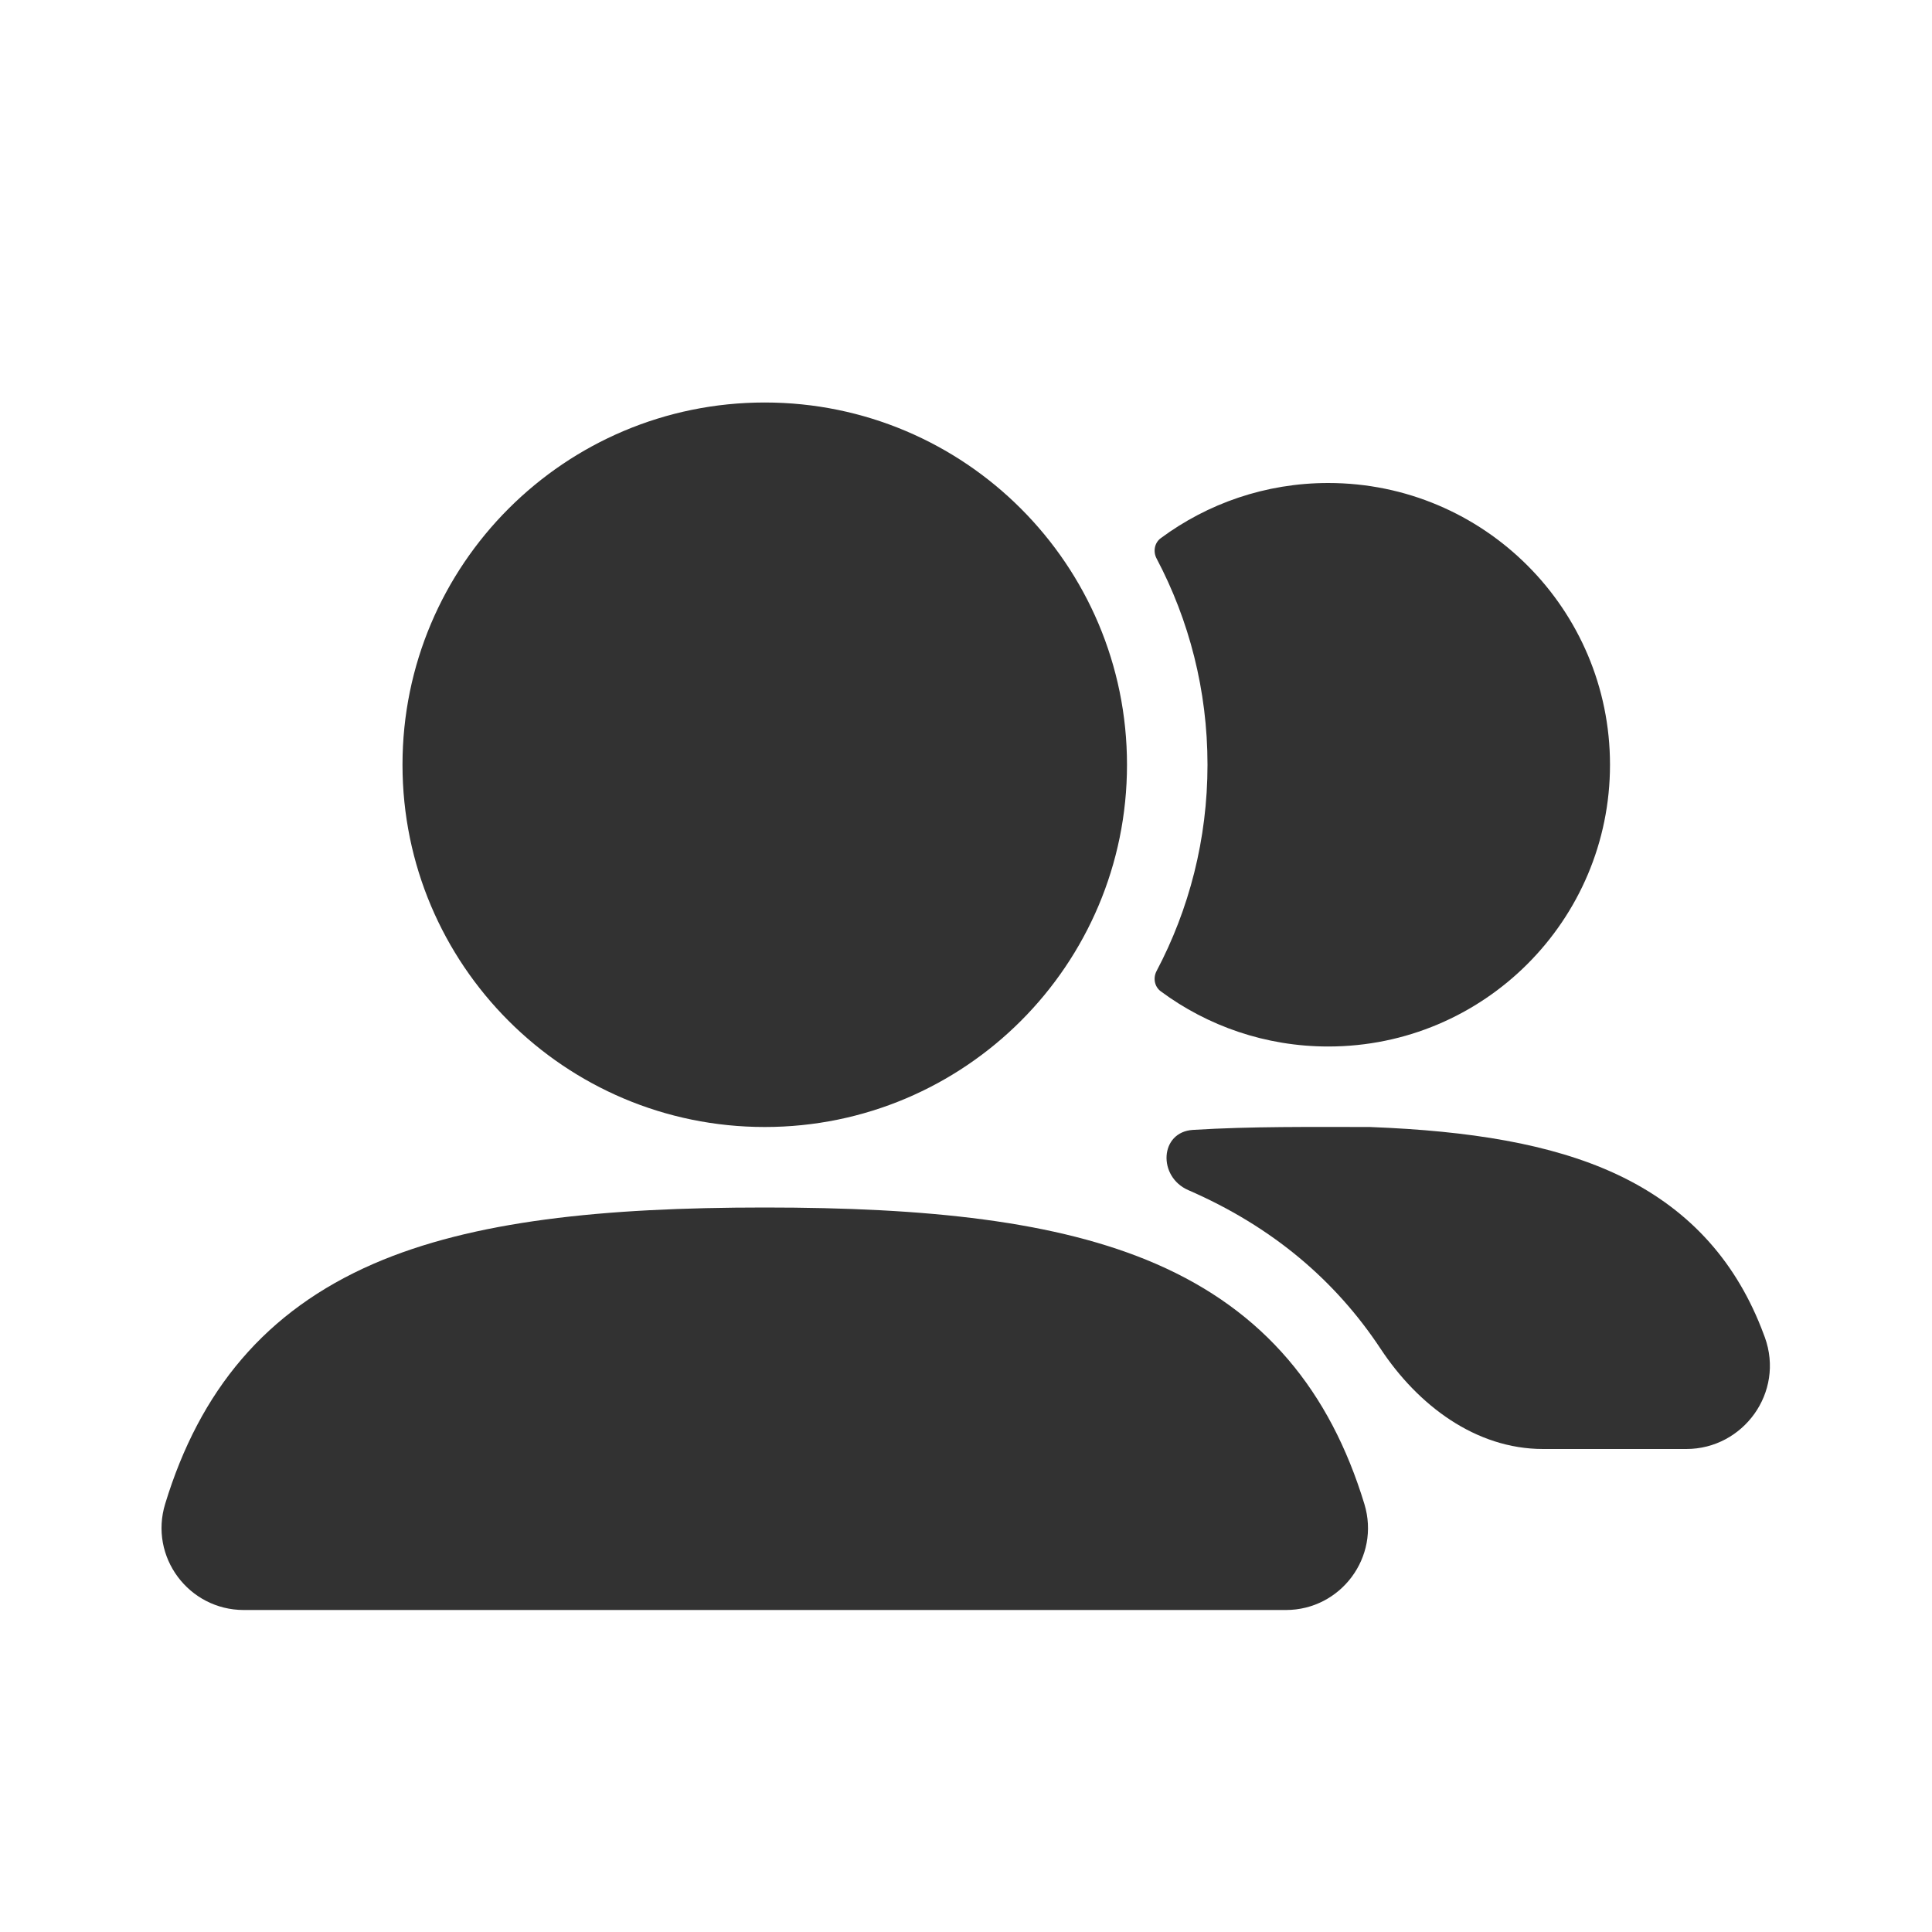
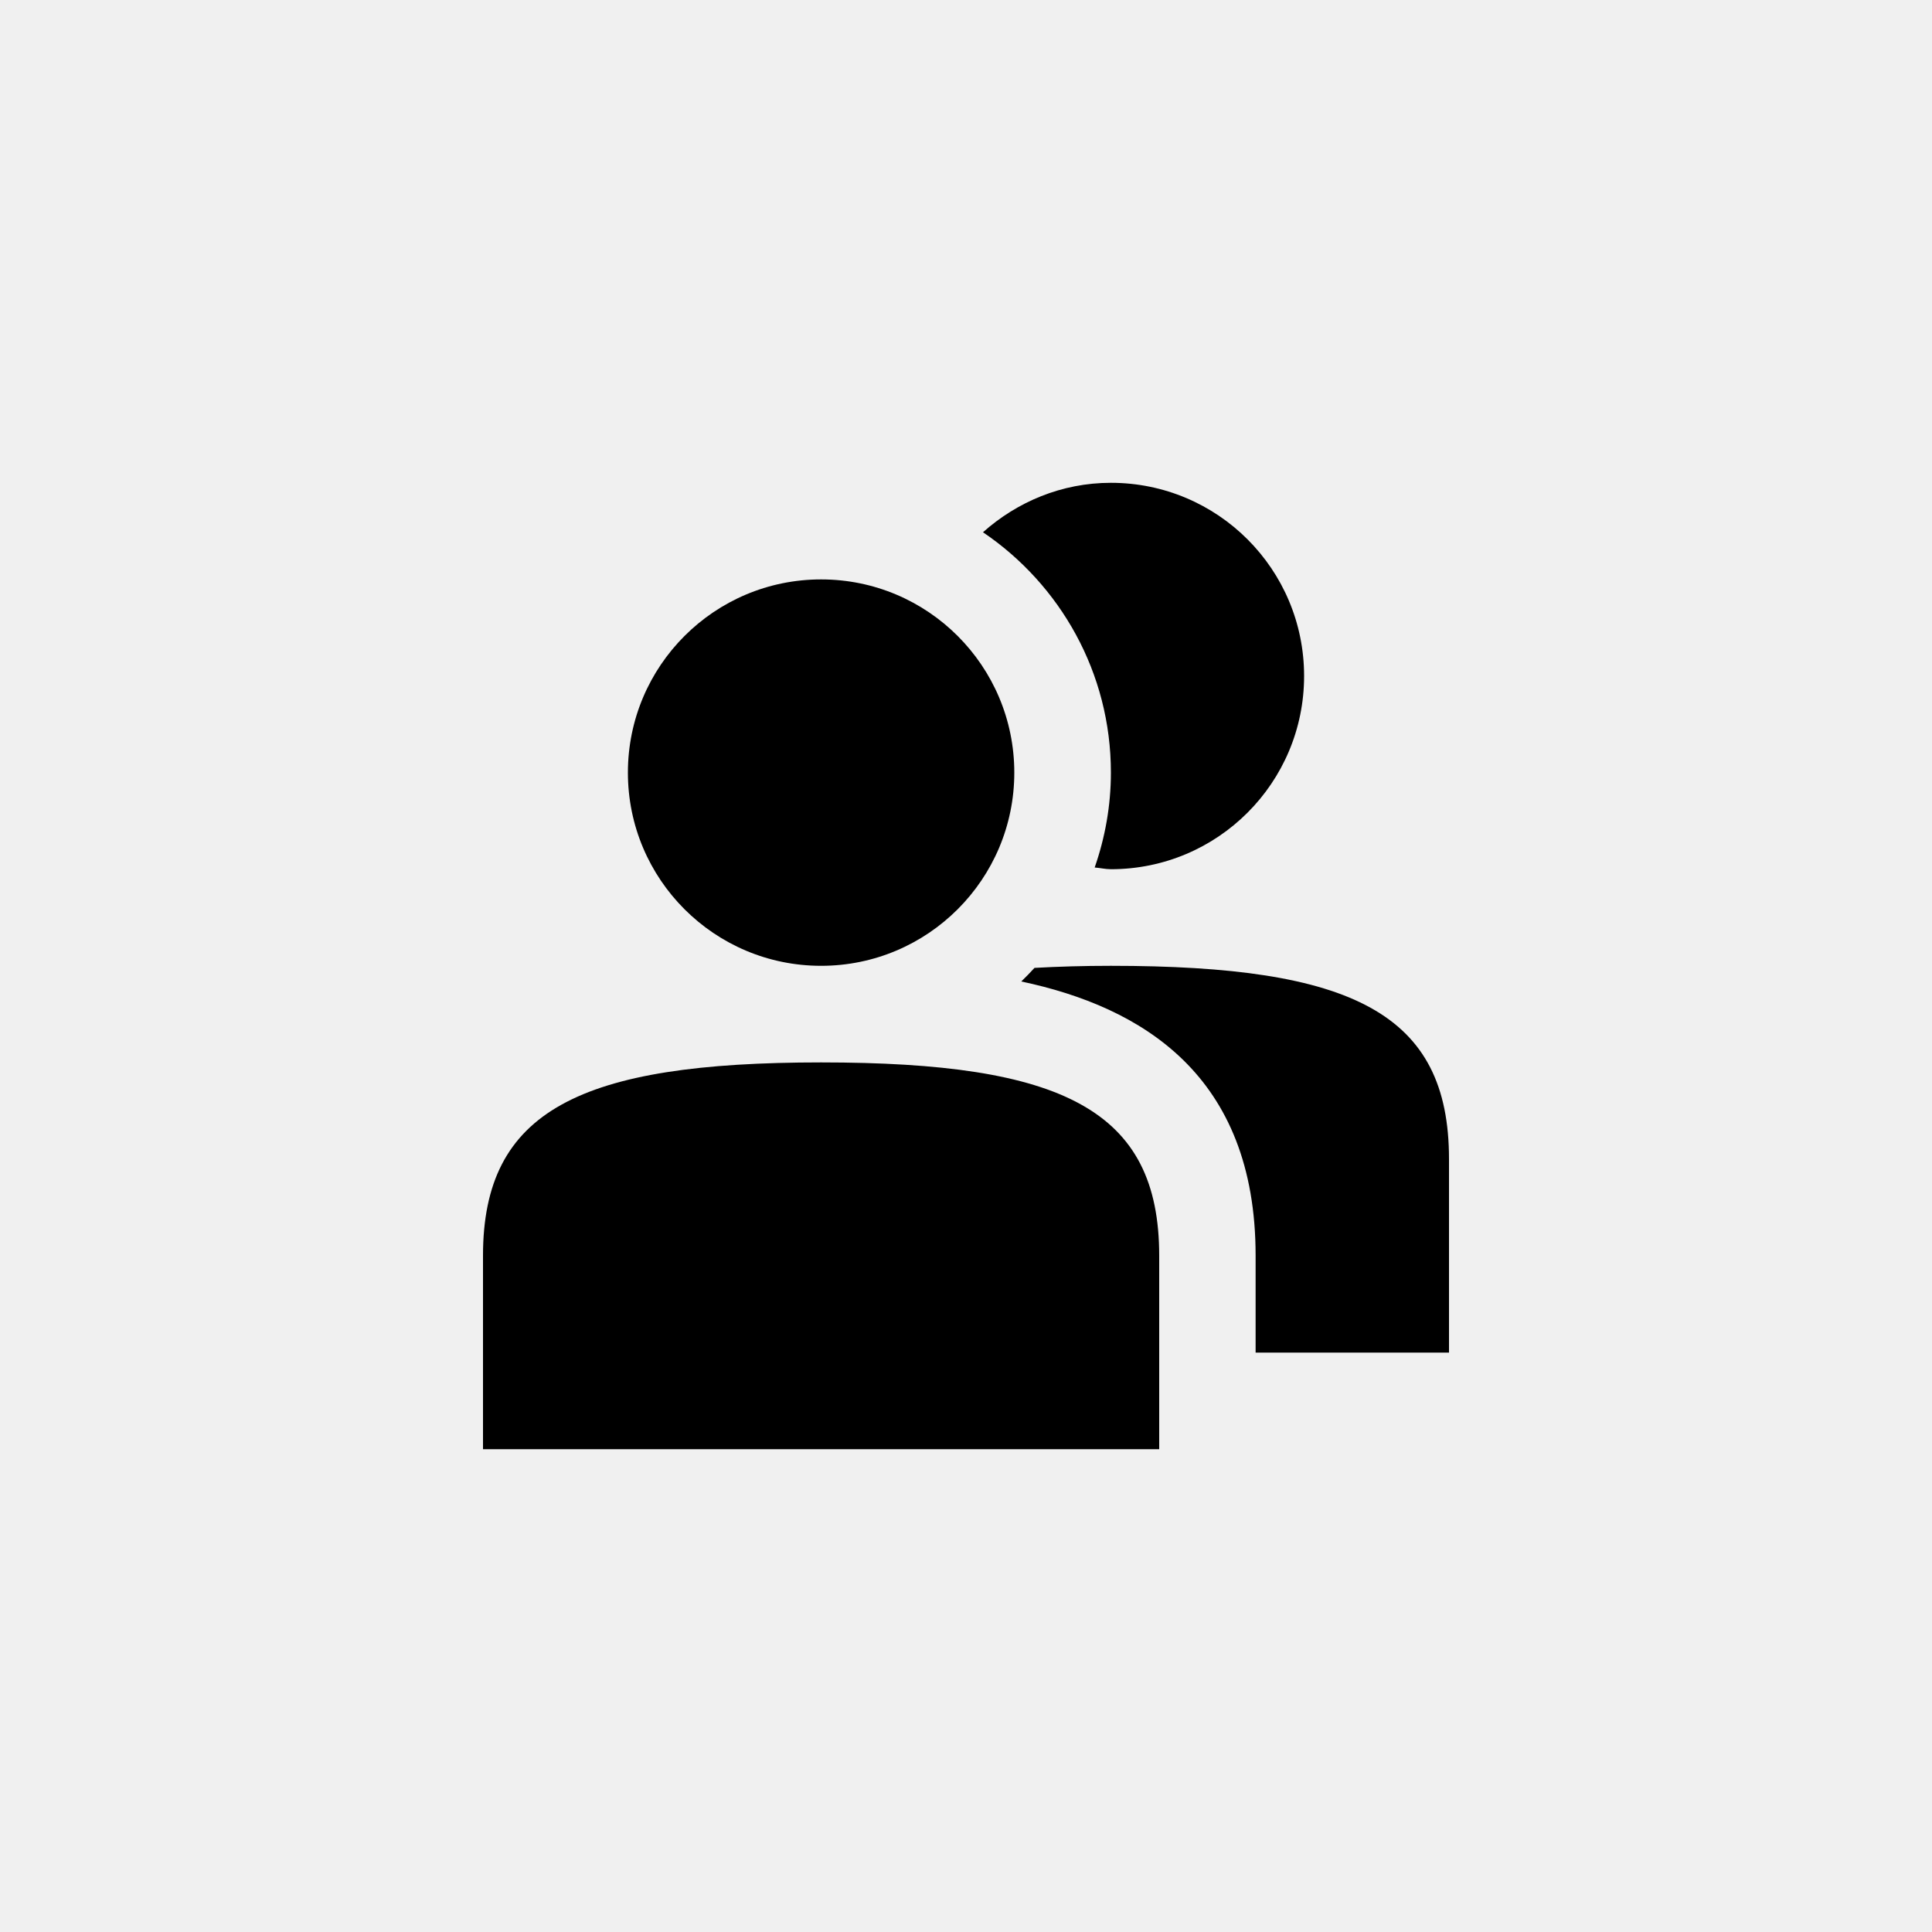
- <svg xmlns="http://www.w3.org/2000/svg" width="800px" height="800px" viewBox="0 0 24 24" fill="none">
-   <rect width="24" height="24" fill="white" />
-   <path fill-rule="evenodd" clip-rule="evenodd" d="M5 9.5C5 7.015 7.015 5 9.5 5C11.985 5 14 7.015 14 9.5C14 11.985 11.985 14 9.5 14C7.015 14 5 11.985 5 9.5Z" fill="#323232" />
-   <path d="M14.367 12.063C14.322 12.149 14.341 12.257 14.42 12.315C15.001 12.745 15.721 13 16.5 13C18.433 13 20 11.433 20 9.5C20 7.567 18.433 6 16.5 6C15.721 6 15.001 6.255 14.42 6.685C14.341 6.743 14.322 6.851 14.367 6.937C14.771 7.702 15 8.574 15 9.5C15 10.426 14.771 11.298 14.367 12.063Z" fill="#323232" />
-   <path fill-rule="evenodd" clip-rule="evenodd" d="M4.641 15.699C5.874 15.164 7.49 15 9.5 15C11.511 15 13.129 15.165 14.362 15.701C15.705 16.285 16.521 17.279 16.949 18.684C17.149 19.342 16.655 20 15.974 20H3.028C2.346 20 1.85 19.341 2.052 18.681C2.48 17.277 3.297 16.283 4.641 15.699Z" fill="#323232" />
-   <path d="M14.819 14.036C14.405 14.062 14.38 14.618 14.761 14.784V14.784C15.803 15.237 16.588 15.904 17.151 16.756C17.613 17.455 18.33 18 19.168 18H20.948C21.655 18 22.172 17.297 21.923 16.611C21.908 16.571 21.893 16.532 21.878 16.493C21.536 15.629 20.949 14.992 20.08 14.586C19.264 14.206 18.242 14.048 17.039 14.001L17.019 14H17C16.291 14 15.551 13.991 14.819 14.036Z" fill="#323232" />
+ <svg xmlns="http://www.w3.org/2000/svg" fill="#000000" width="800px" height="800px" viewBox="0 0 1024 1024">
+   <circle cx="435.2" cy="409.5" r="102.4" />
+   <path d="M588.8 409.5c0 17.6-3.1 34.5-8.6 50.3 2.9.2 5.7.9 8.6.9 56.6 0 102.4-45.8 102.4-102.4 0-56.6-45.8-102.4-102.4-102.4-26.1 0-49.7 10.1-67.8 26.2 40.9 27.7 67.8 74.4 67.8 127.4zM435.2 563.1c-128 0-179.2 25.6-179.2 102.4v102.6h358.4V665.5c0-77.3-51.2-102.4-179.2-102.4z" />
+   <path d="M588.8 511.9c-14.5 0-27.9.4-40.5 1.1-2.3 2.5-4.6 4.9-7 7.2 63.7 13.5 124.2 49.5 124.2 145.3v51.4H768V614.3c0-77.3-51.2-102.4-179.2-102.4z" />
</svg>
